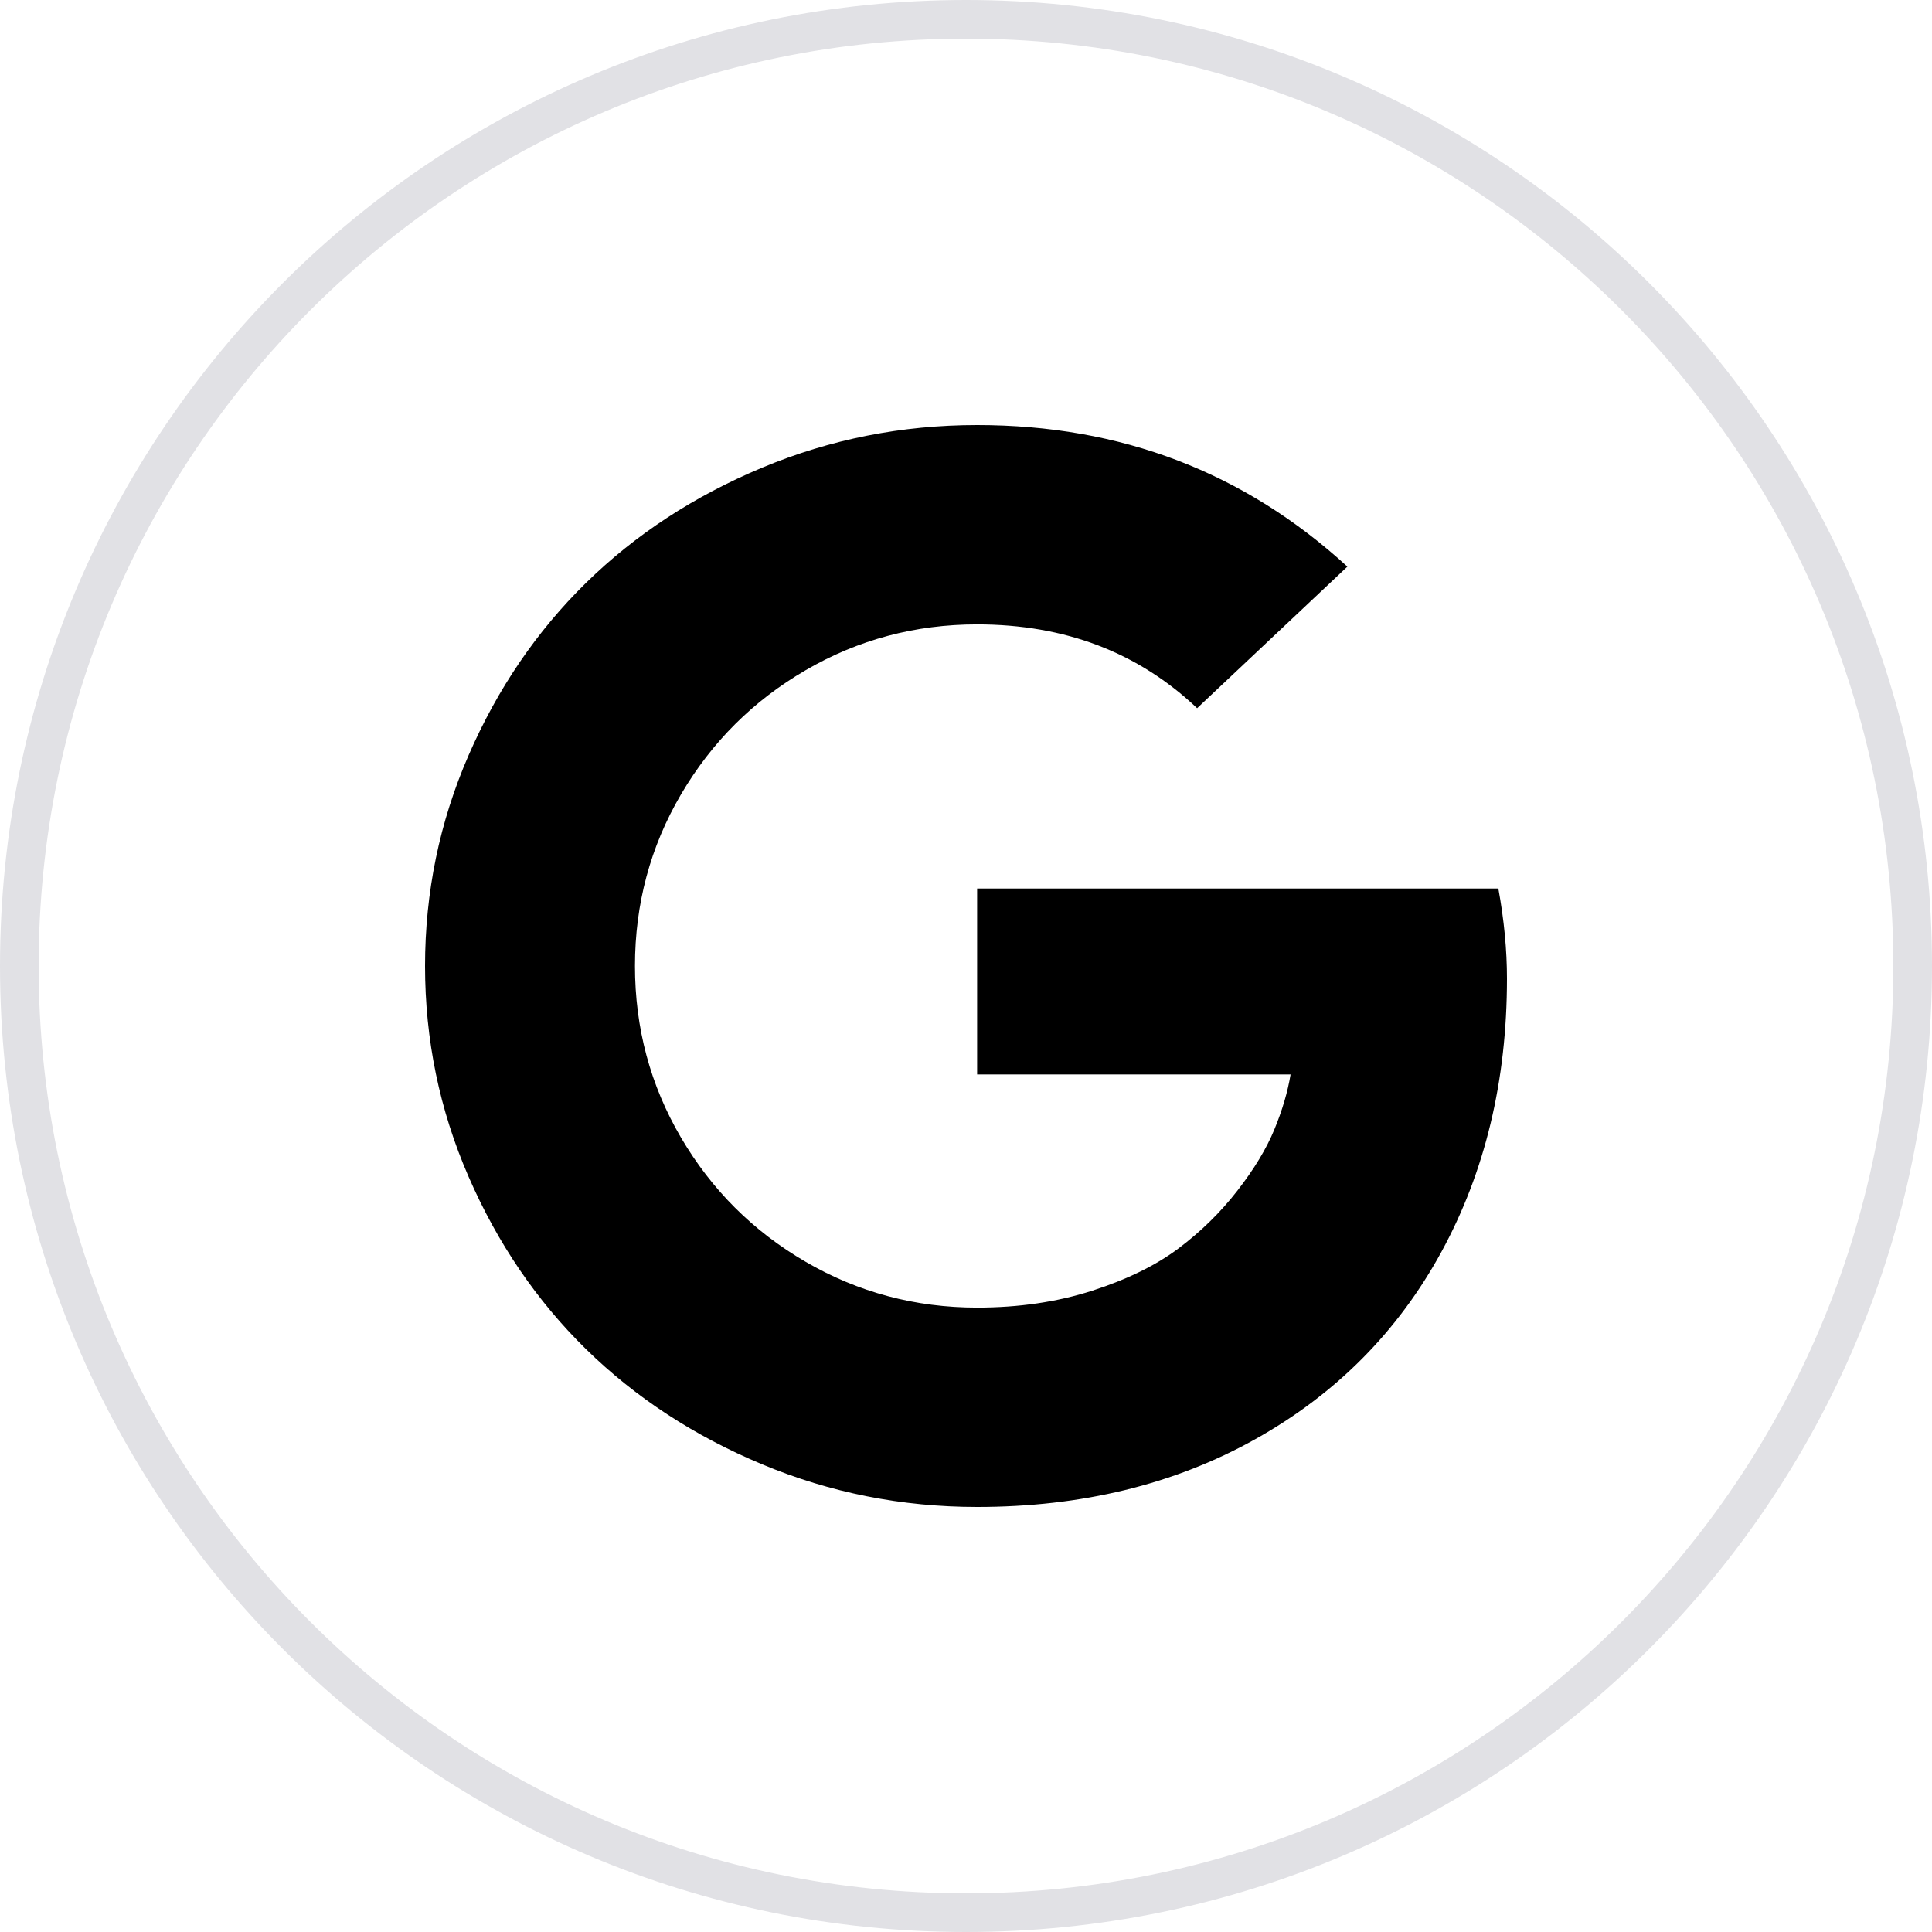
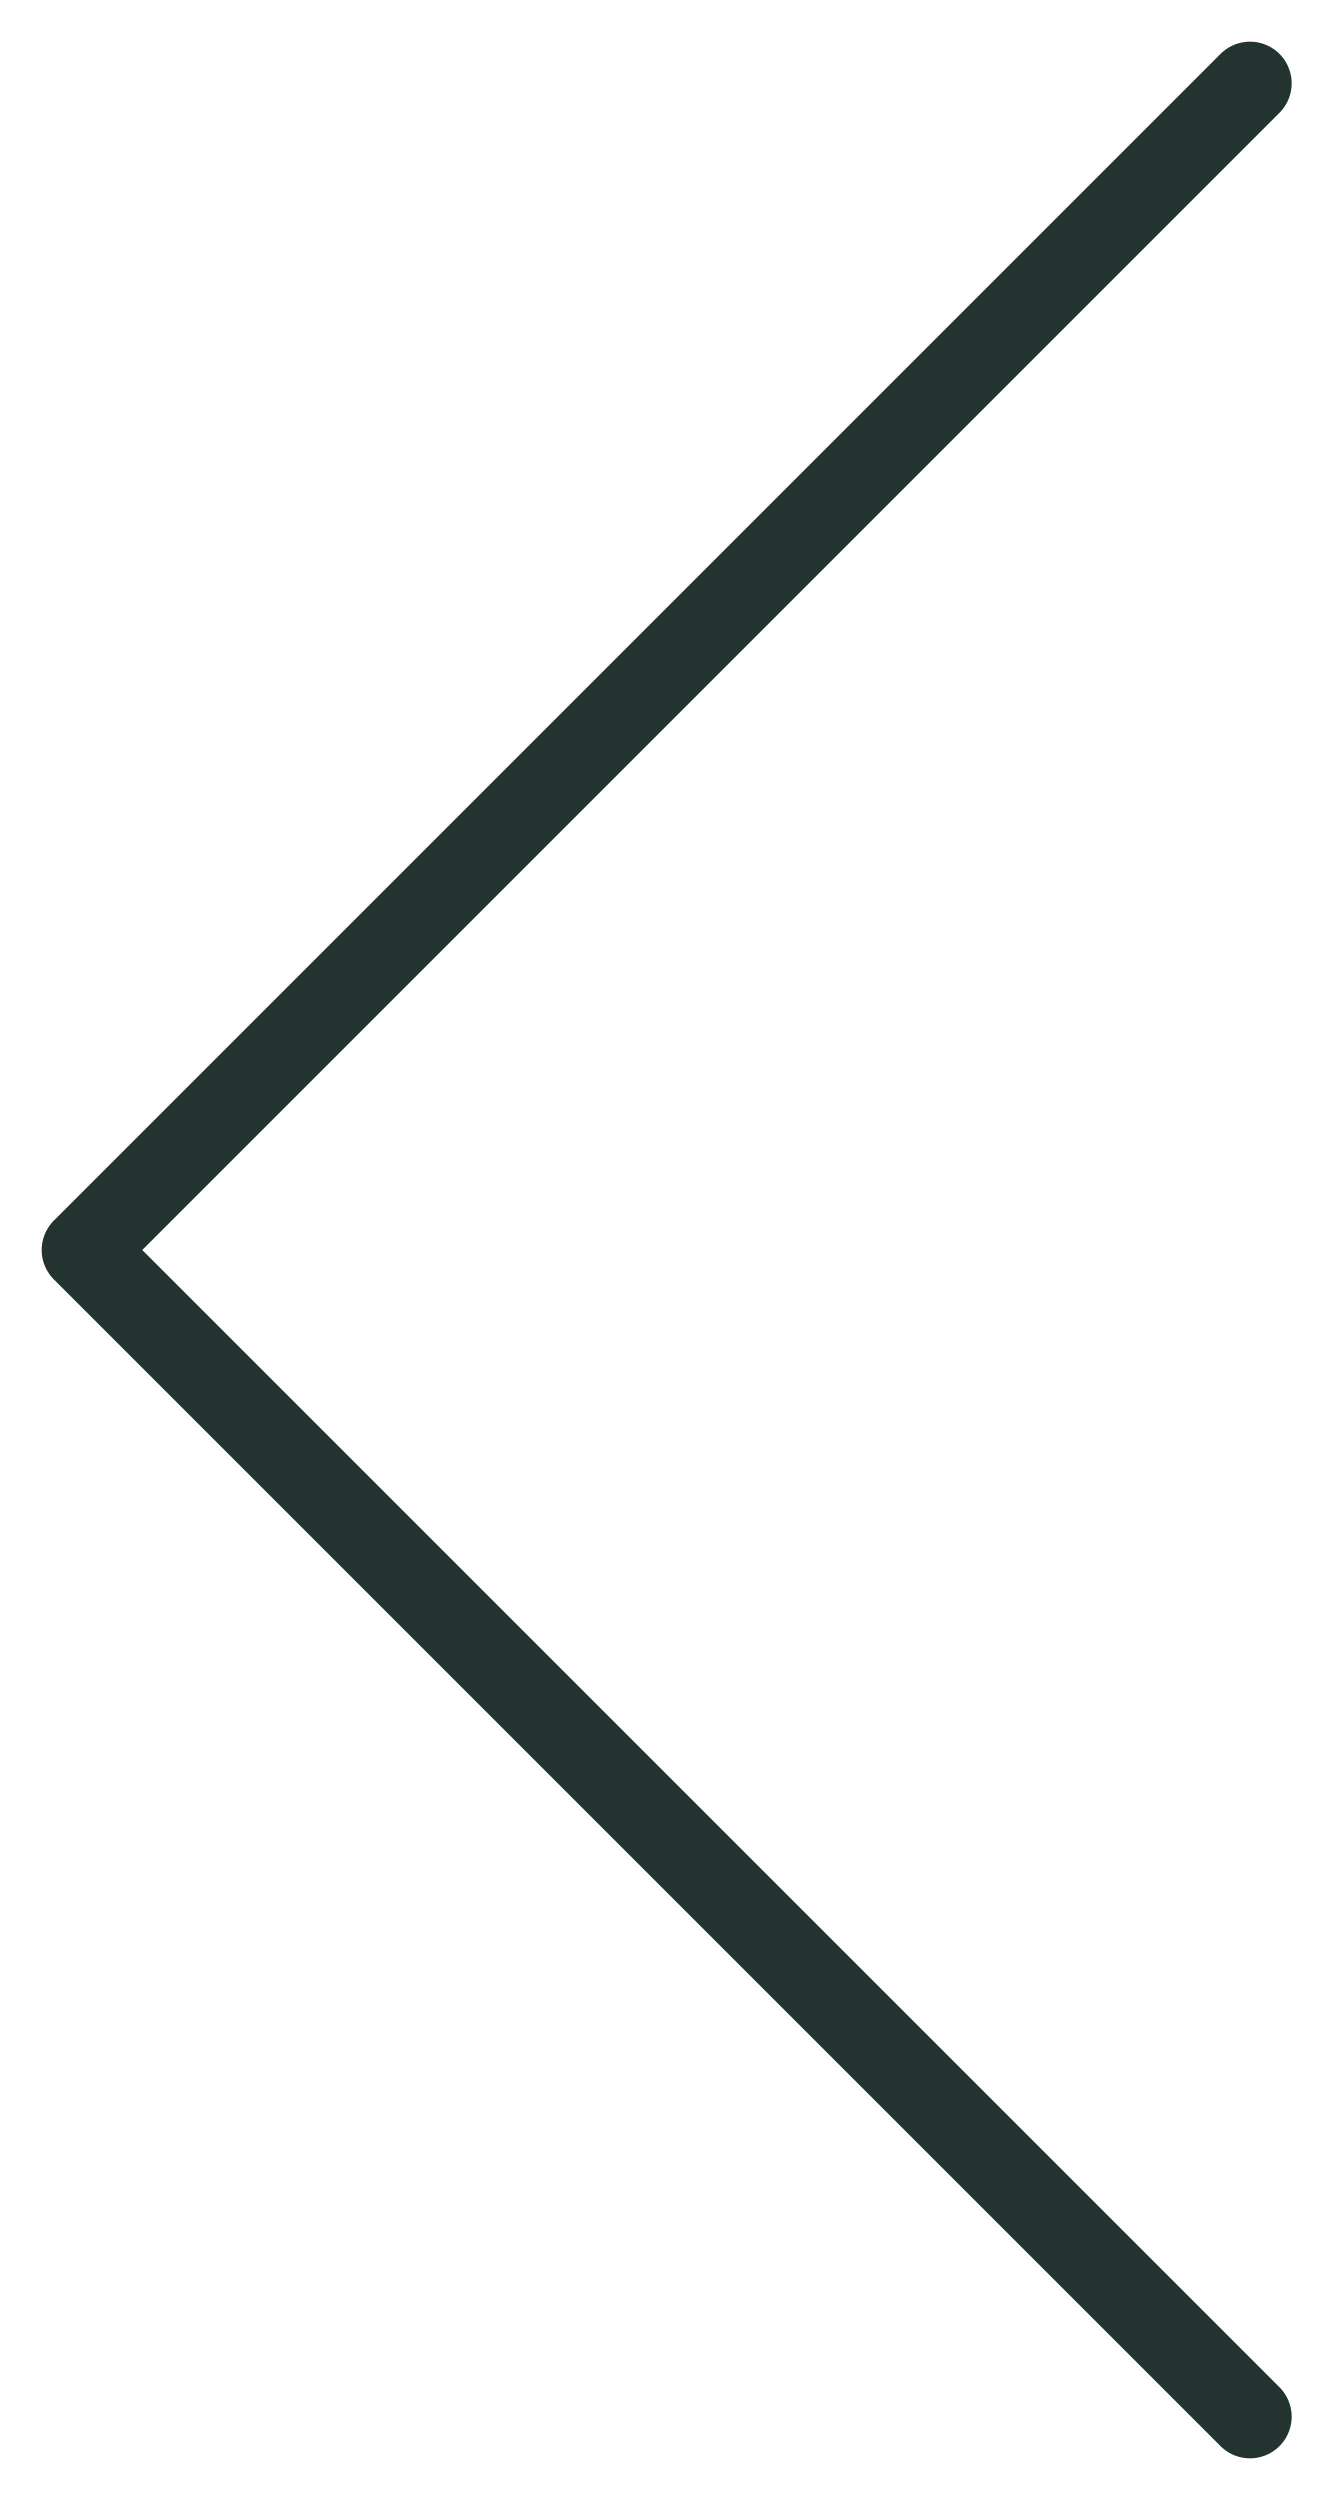
- <svg xmlns="http://www.w3.org/2000/svg" width="50" height="50" viewBox="0 0 50 50" fill="none">
-   <path d="M25.288 22.995H38.777C38.926 23.809 39 24.587 39 25.328C39 27.965 38.436 30.32 37.307 32.392C36.178 34.464 34.569 36.083 32.479 37.25C30.389 38.417 27.992 39 25.288 39C23.341 39 21.487 38.632 19.726 37.897C17.964 37.162 16.445 36.168 15.167 34.917C13.89 33.665 12.876 32.176 12.126 30.451C11.375 28.725 11 26.908 11 25C11 23.092 11.375 21.275 12.126 19.549C12.876 17.824 13.89 16.335 15.167 15.083C16.445 13.832 17.964 12.838 19.726 12.103C21.487 11.368 23.341 11 25.288 11C29.009 11 32.203 12.221 34.87 14.664L30.981 18.328C29.456 16.882 27.558 16.159 25.288 16.159C23.688 16.159 22.209 16.554 20.851 17.344C19.493 18.134 18.417 19.206 17.623 20.561C16.829 21.916 16.433 23.396 16.433 25C16.433 26.604 16.829 28.084 17.623 29.439C18.417 30.794 19.493 31.866 20.851 32.656C22.209 33.446 23.688 33.841 25.288 33.841C26.367 33.841 27.36 33.695 28.265 33.404C29.171 33.112 29.915 32.747 30.498 32.31C31.081 31.872 31.589 31.374 32.023 30.815C32.457 30.256 32.777 29.727 32.981 29.229C33.186 28.731 33.326 28.257 33.4 27.807H25.288V22.995Z" fill="black" />
-   <rect x="0.5" y="0.5" width="49" height="49" rx="24.5" stroke="#E1E1E5" />
+ <svg xmlns="http://www.w3.org/2000/svg" width="16" height="30" viewBox="0 0 16 30" fill="none" class="w-2 md:w-3">
+   <path d="M15 29L1 15L15 1" stroke="#223330" stroke-linecap="round" stroke-linejoin="round" />
</svg>
